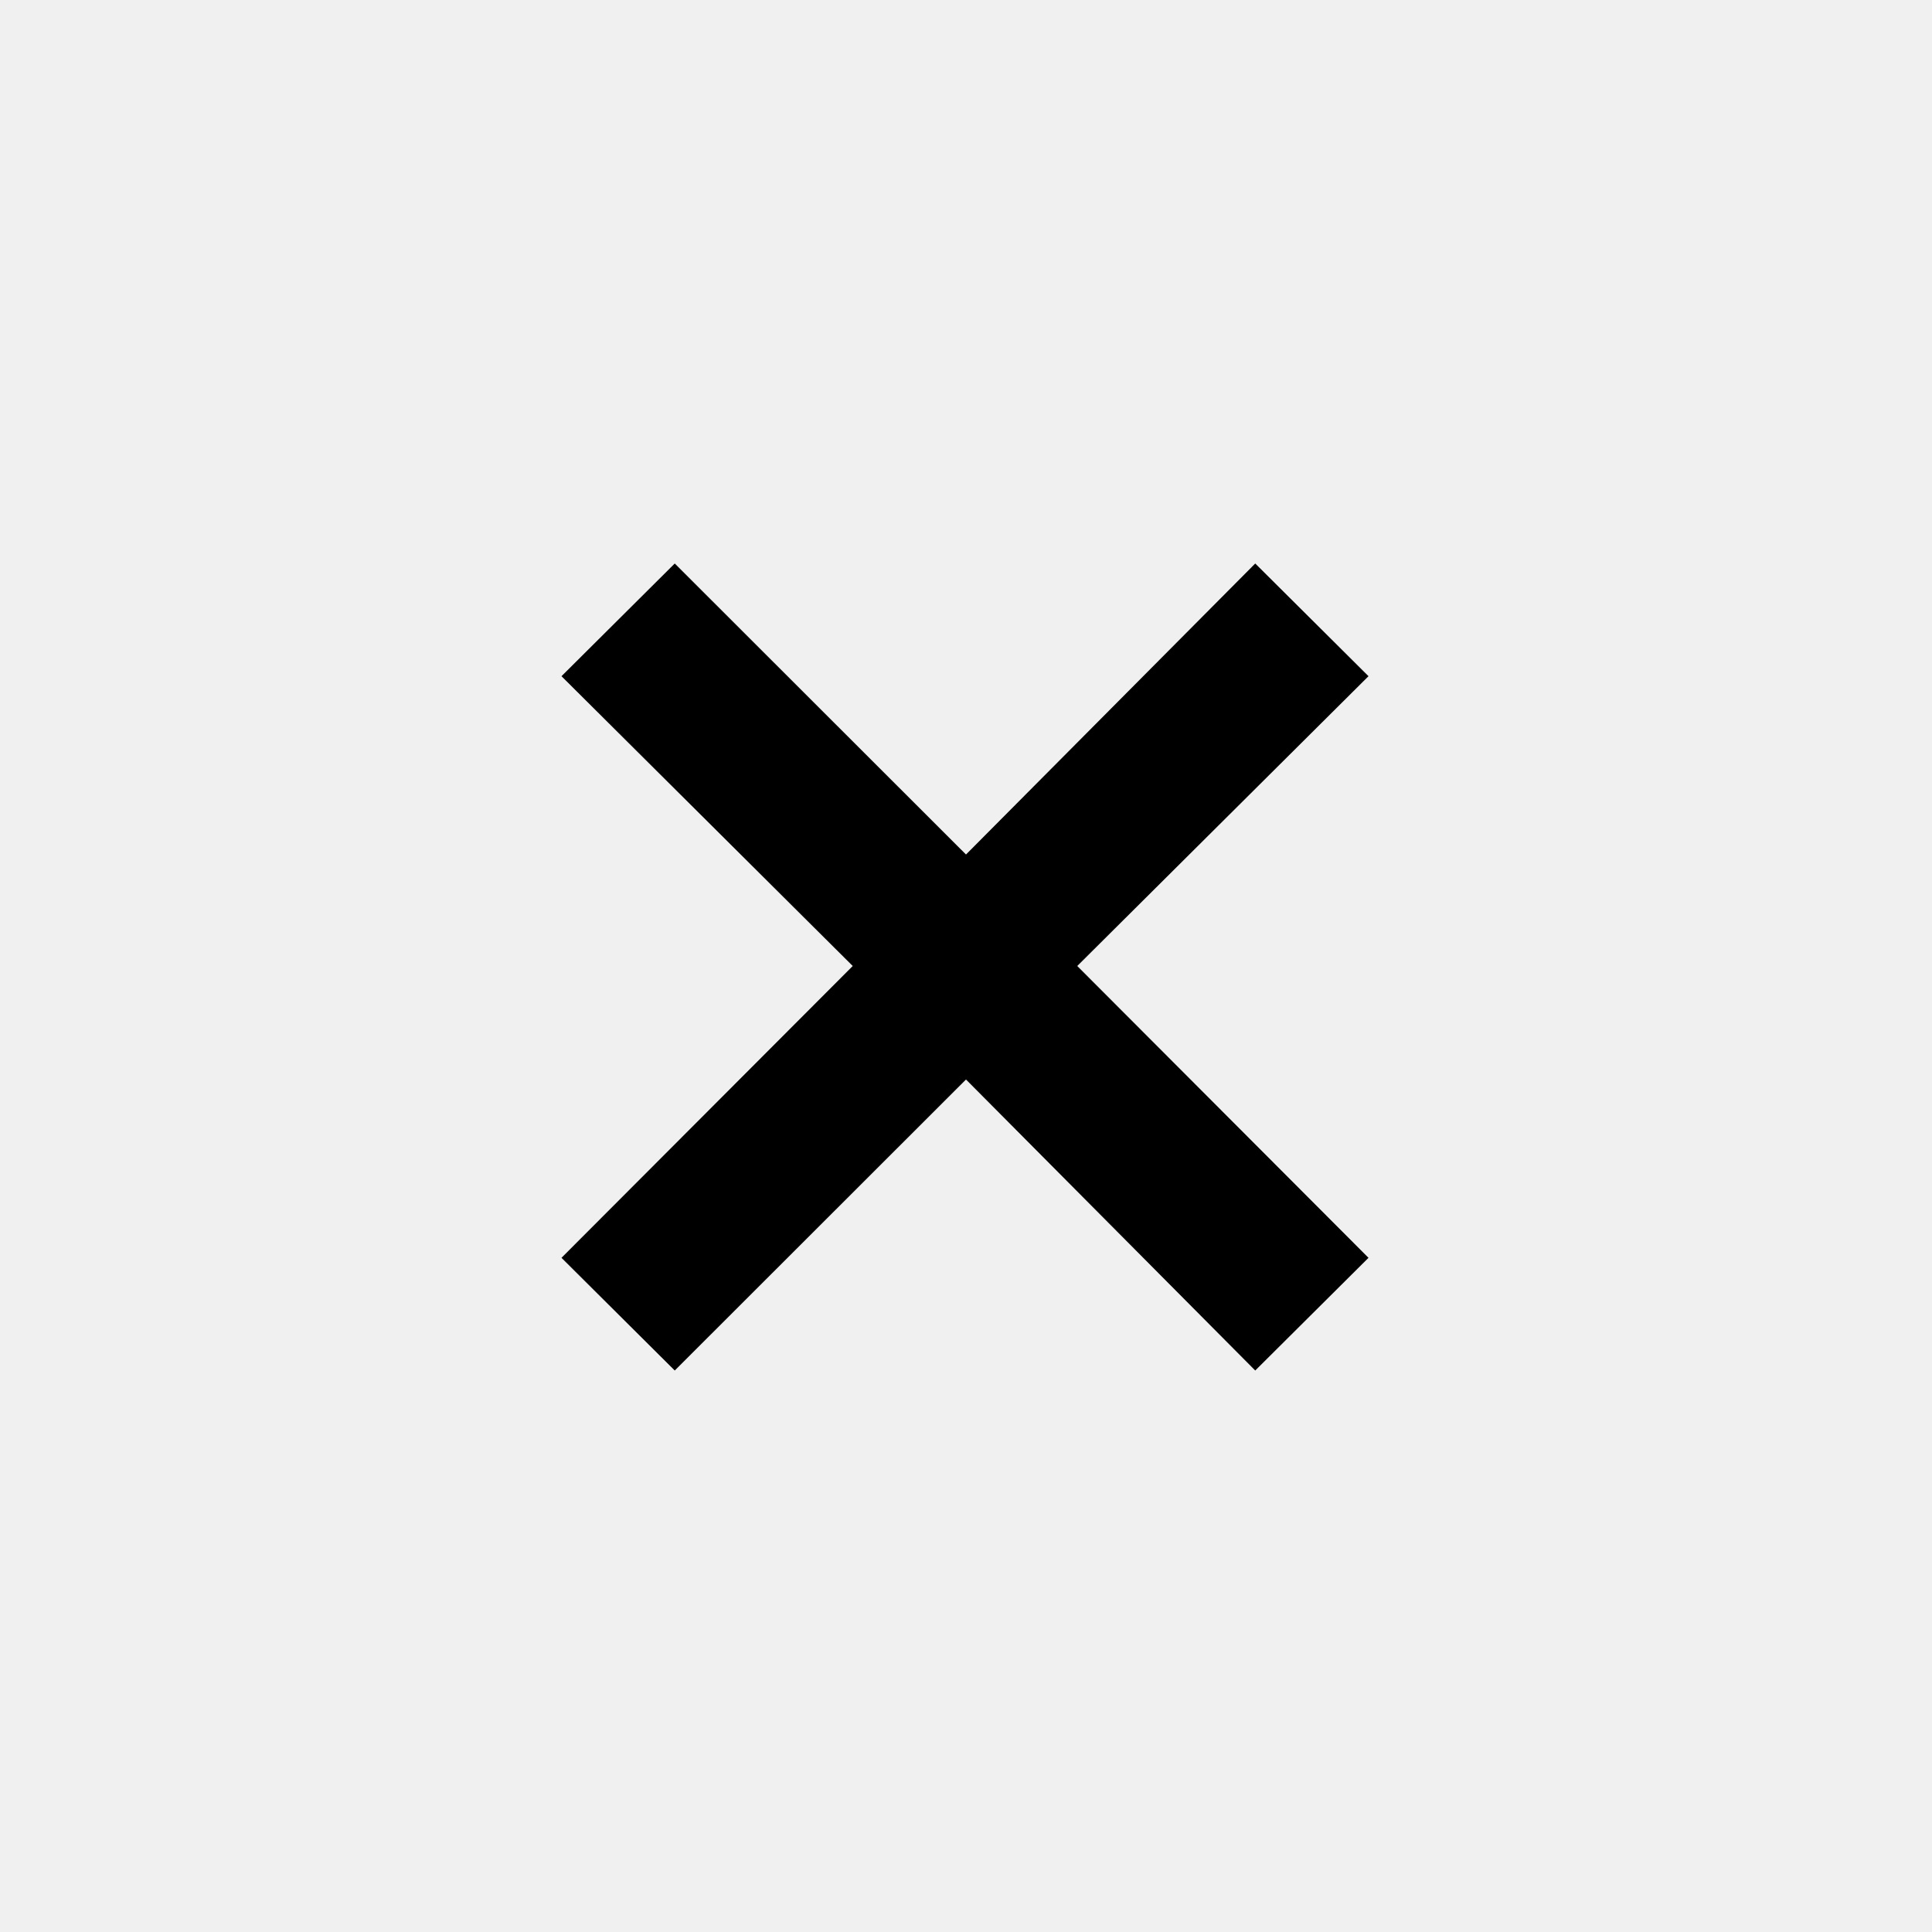
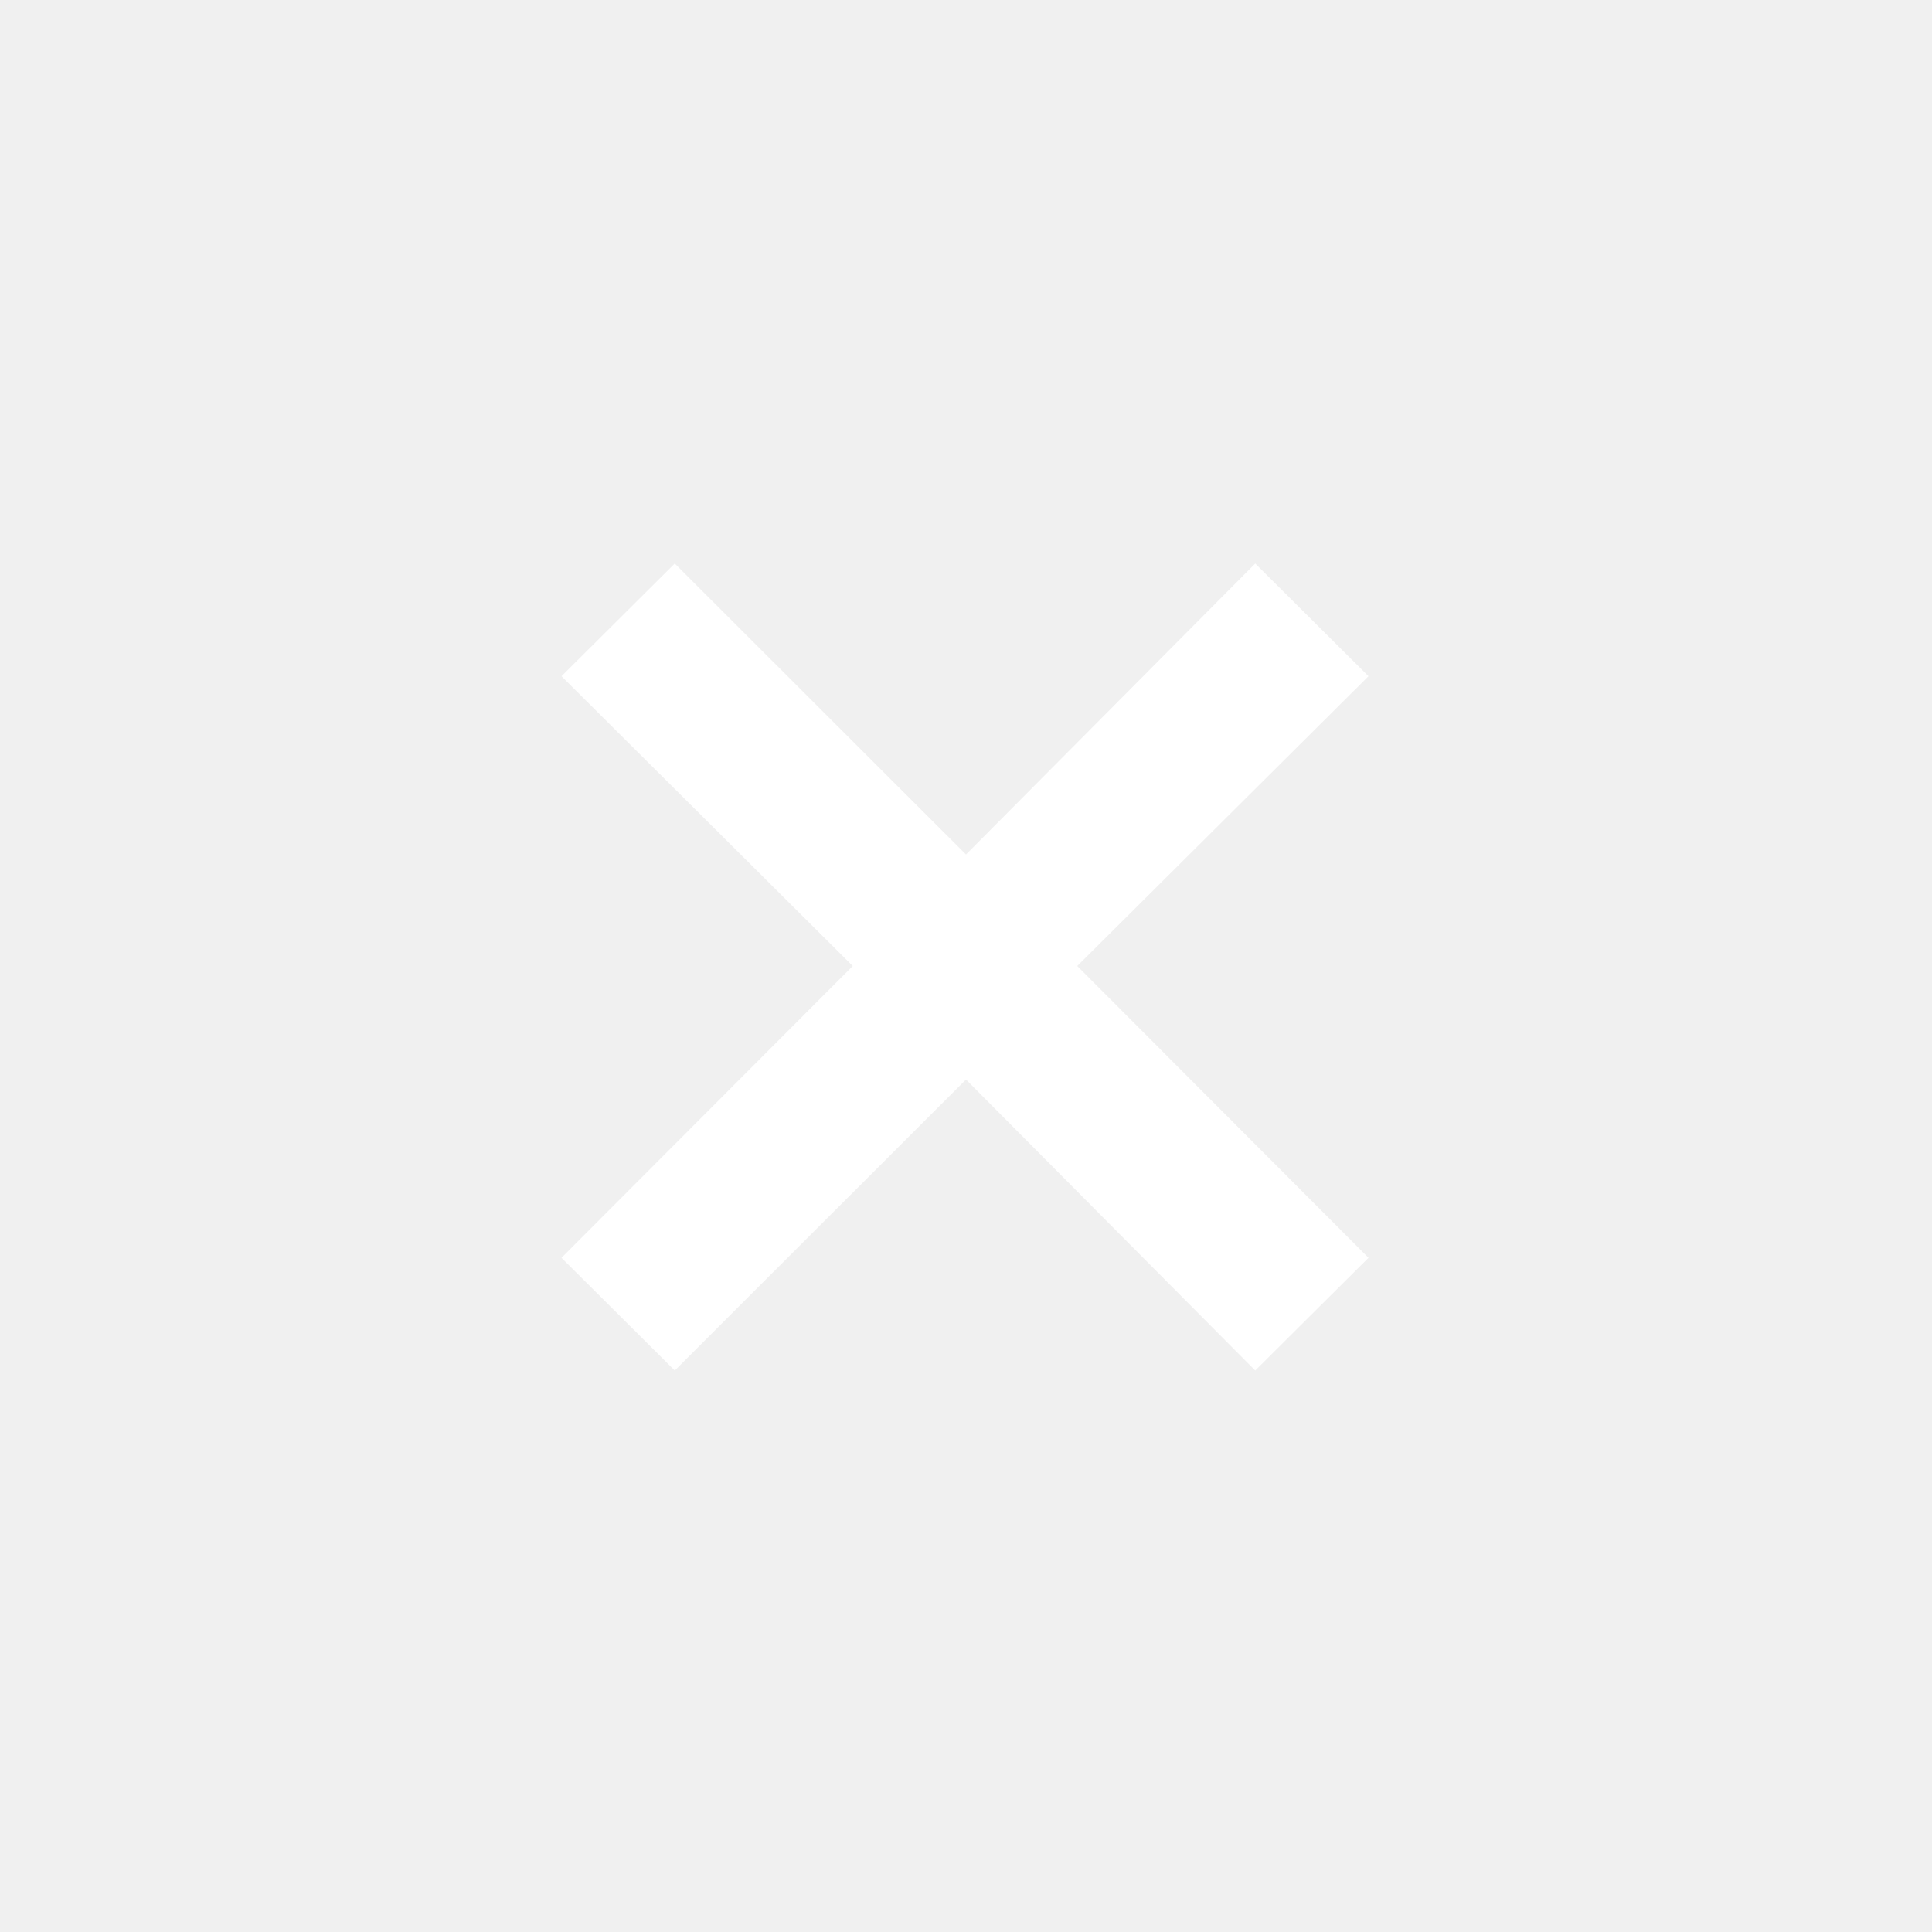
<svg xmlns="http://www.w3.org/2000/svg" width="24" height="24" viewBox="0 0 24 24">
-   <path fill="currentColor" d="m8.382 17.025l-1.407-1.4L10.593 12L6.975 8.4L8.382 7L12 10.615L15.593 7L17 8.4L13.382 12L17 15.625l-1.407 1.4L12 13.41z" />
+   <path fill="white" d="m8.382 17.025l-1.407-1.4L10.593 12L6.975 8.4L8.382 7L12 10.615L15.593 7L17 8.4L13.382 12L17 15.625l-1.407 1.4L12 13.41z" />
</svg>
